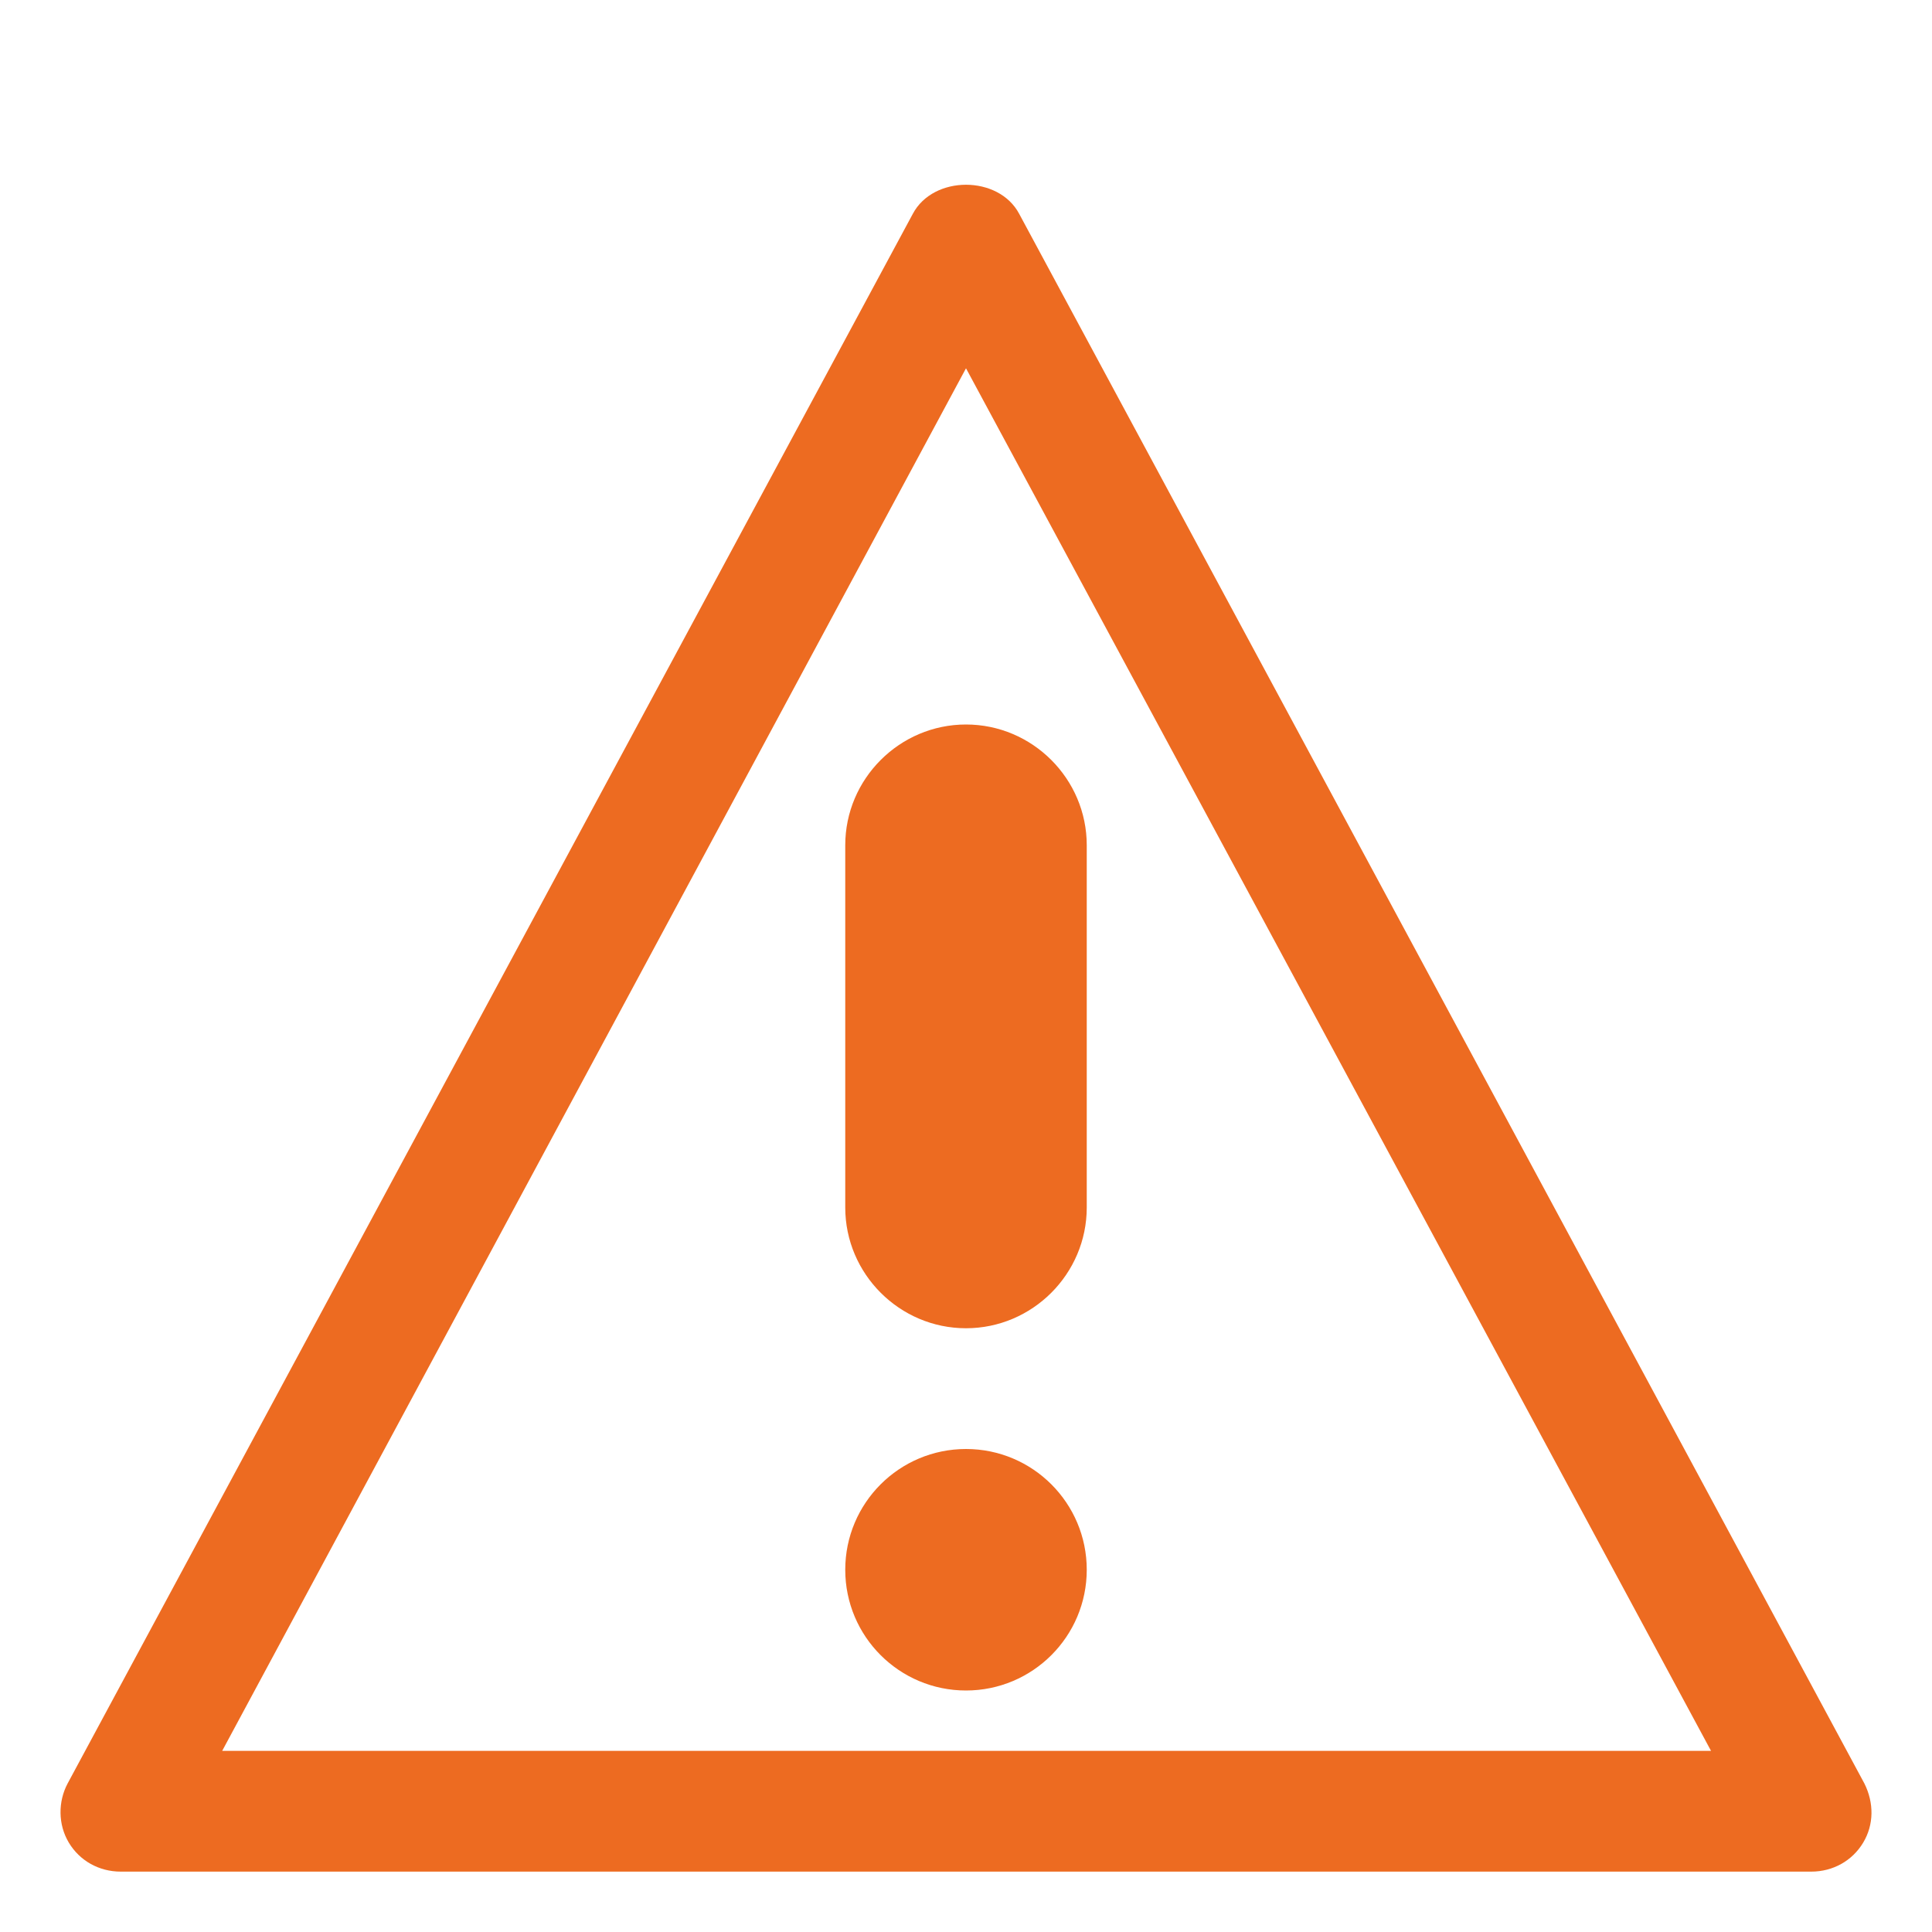
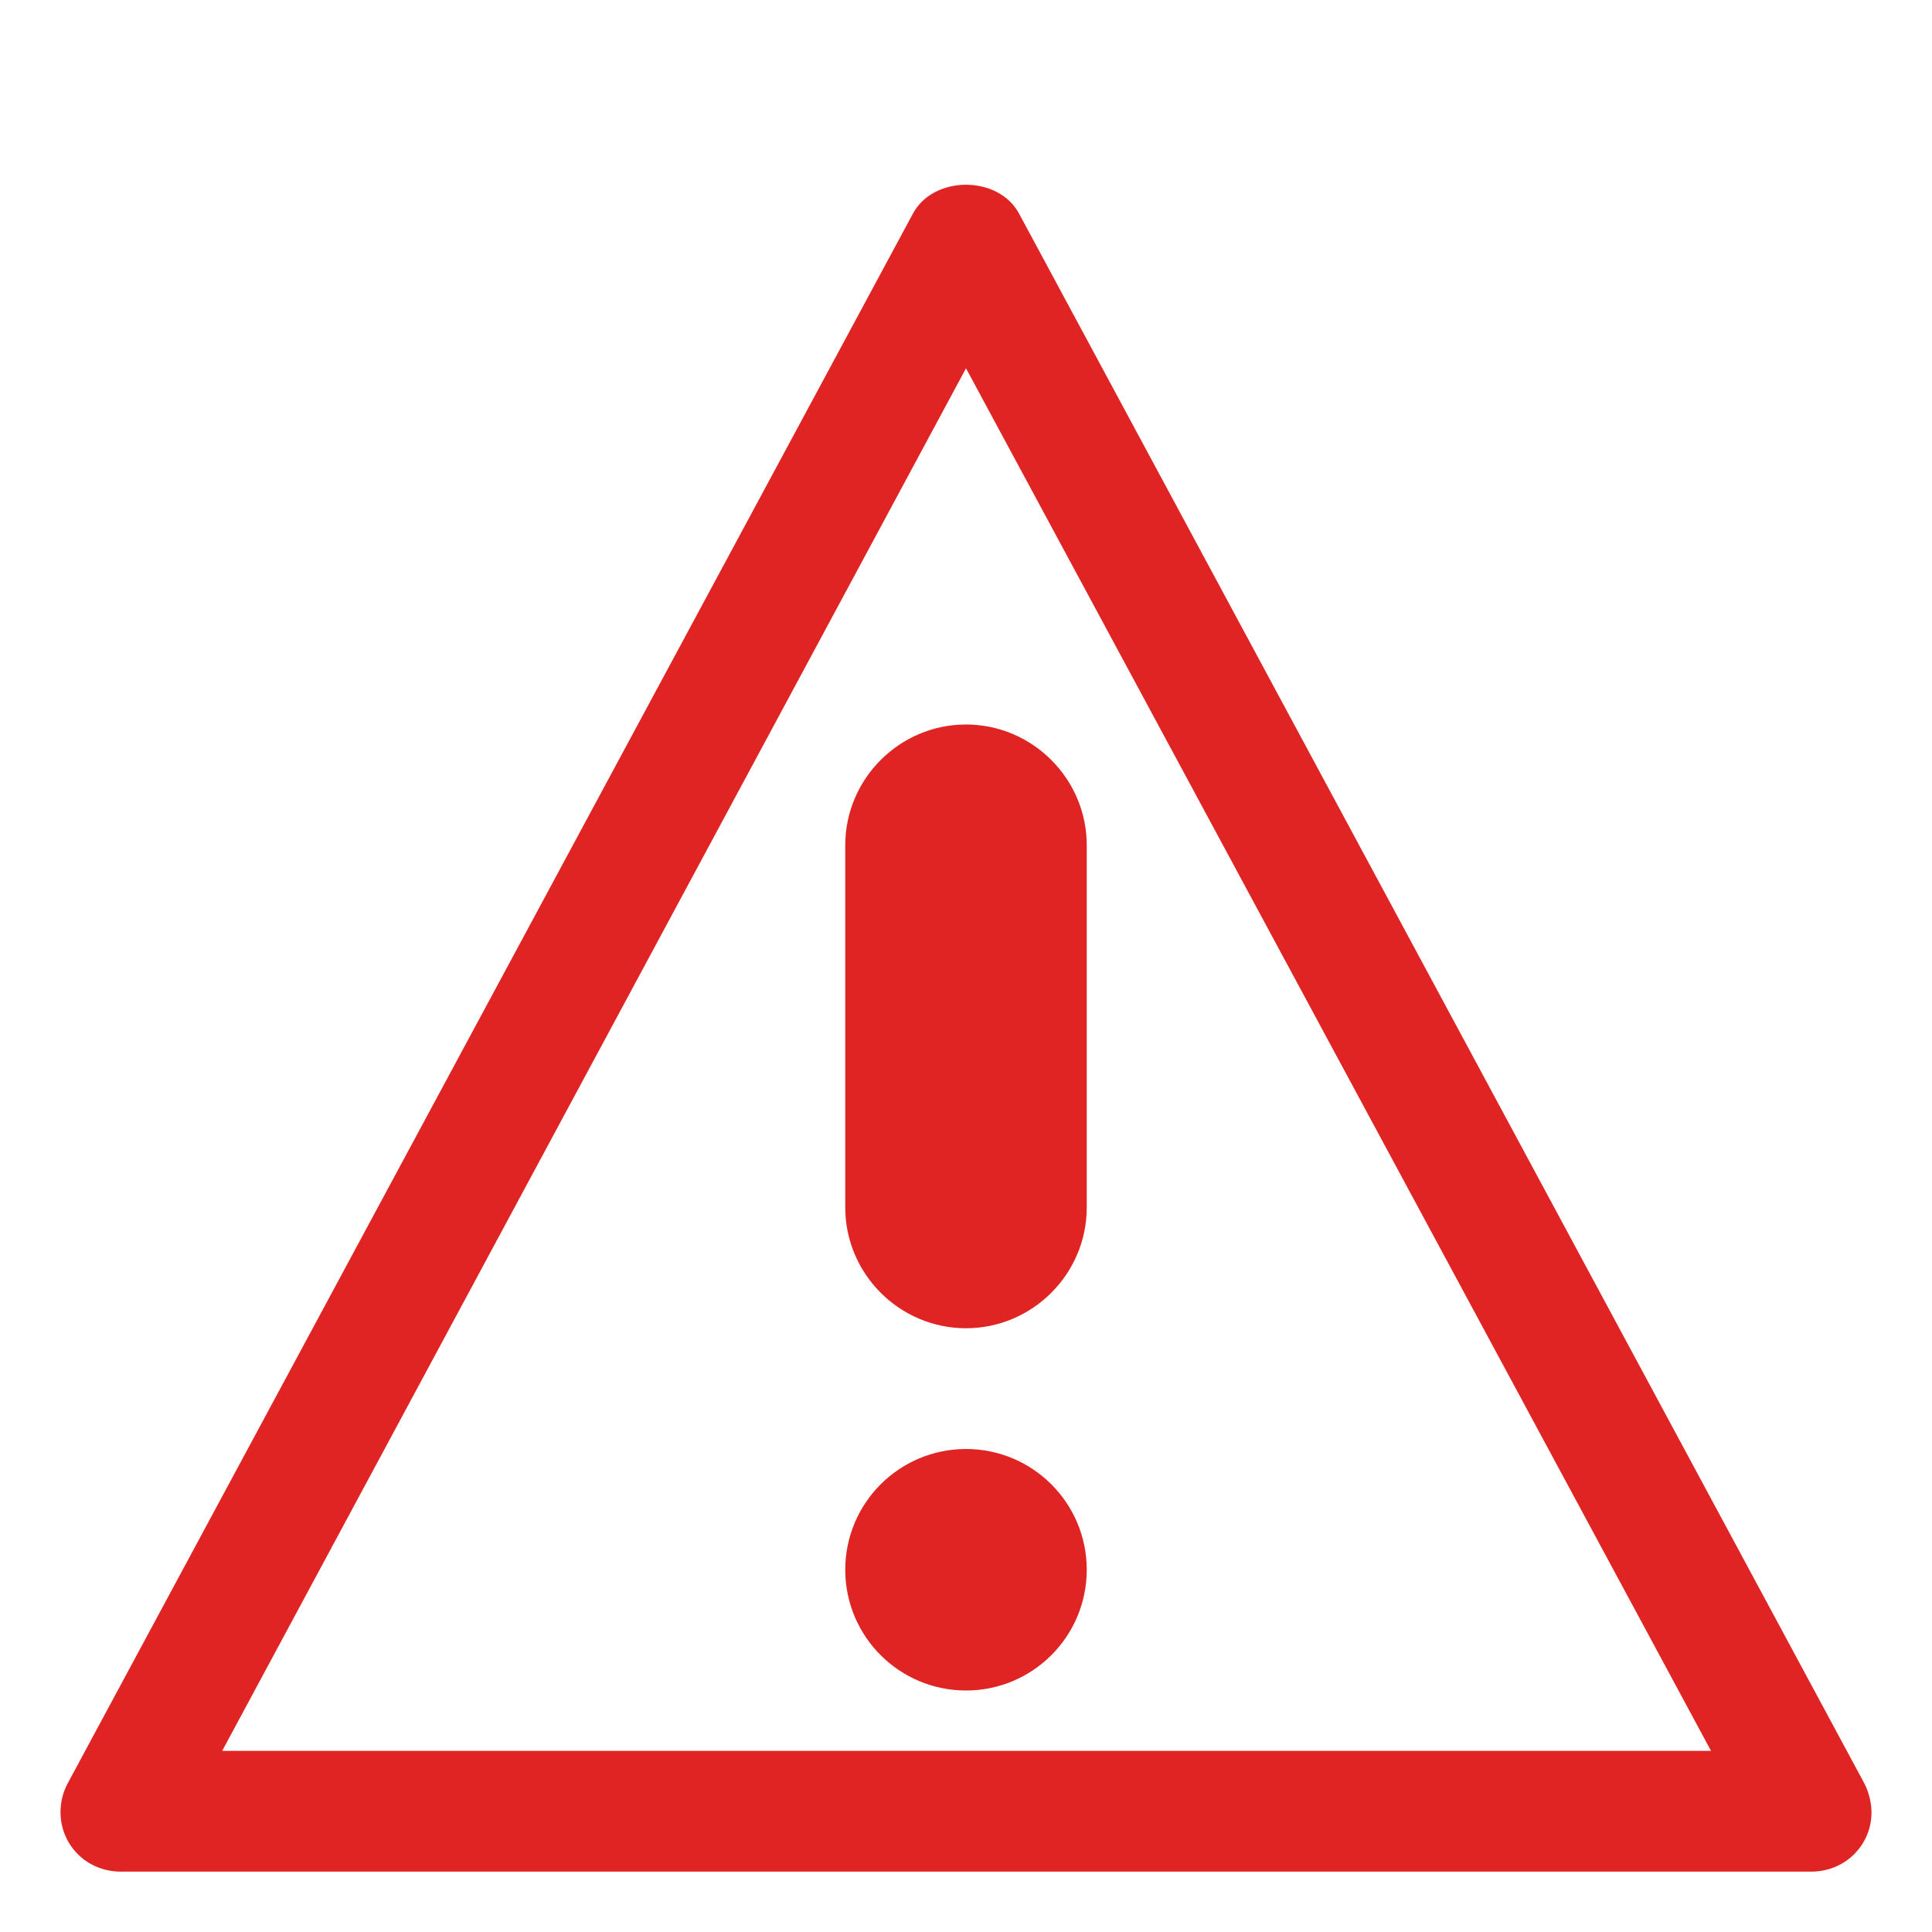
<svg xmlns="http://www.w3.org/2000/svg" version="1.0" id="Layer_1" x="0px" y="0px" viewBox="0 0 16 16" enable-background="new 0 0 16 16" xml:space="preserve">
  <g>
    <g>
-       <path fill="#ED6B21" d="M8,11c-0.55,0-1-0.45-1-1V7c0-0.55,0.45-1,1-1s1,0.45,1,1v3C9,10.55,8.55,11,8,11z" />
+       <path fill="#E02424" d="M8,11c-0.55,0-1-0.45-1-1V7c0-0.55,0.45-1,1-1s1,0.45,1,1v3C9,10.55,8.55,11,8,11z" />
    </g>
    <g>
-       <circle fill="#ED6B21" cx="8" cy="13" r="1" />
+       <circle fill="#E02424" cx="8" cy="13" r="1" />
    </g>
    <g>
-       <path fill="#ED6B21" d="M15,15.5H1c-0.18,0-0.34-0.09-0.43-0.24c-0.09-0.15-0.09-0.34-0.01-0.49l7-13c0.17-0.32,0.71-0.32,0.88,0    l7,13c0.08,0.16,0.08,0.34-0.01,0.49C15.34,15.41,15.18,15.5,15,15.5z M1.84,14.5h12.33L8,3.05L1.84,14.5z" />
+       <path fill="#E02424" d="M15,15.5H1c-0.18,0-0.34-0.09-0.43-0.24c-0.09-0.15-0.09-0.34-0.01-0.49l7-13c0.17-0.32,0.71-0.32,0.88,0    l7,13c0.08,0.16,0.08,0.34-0.01,0.49C15.34,15.41,15.18,15.5,15,15.5z M1.84,14.5h12.33L8,3.05L1.84,14.5z" />
    </g>
  </g>
</svg>
